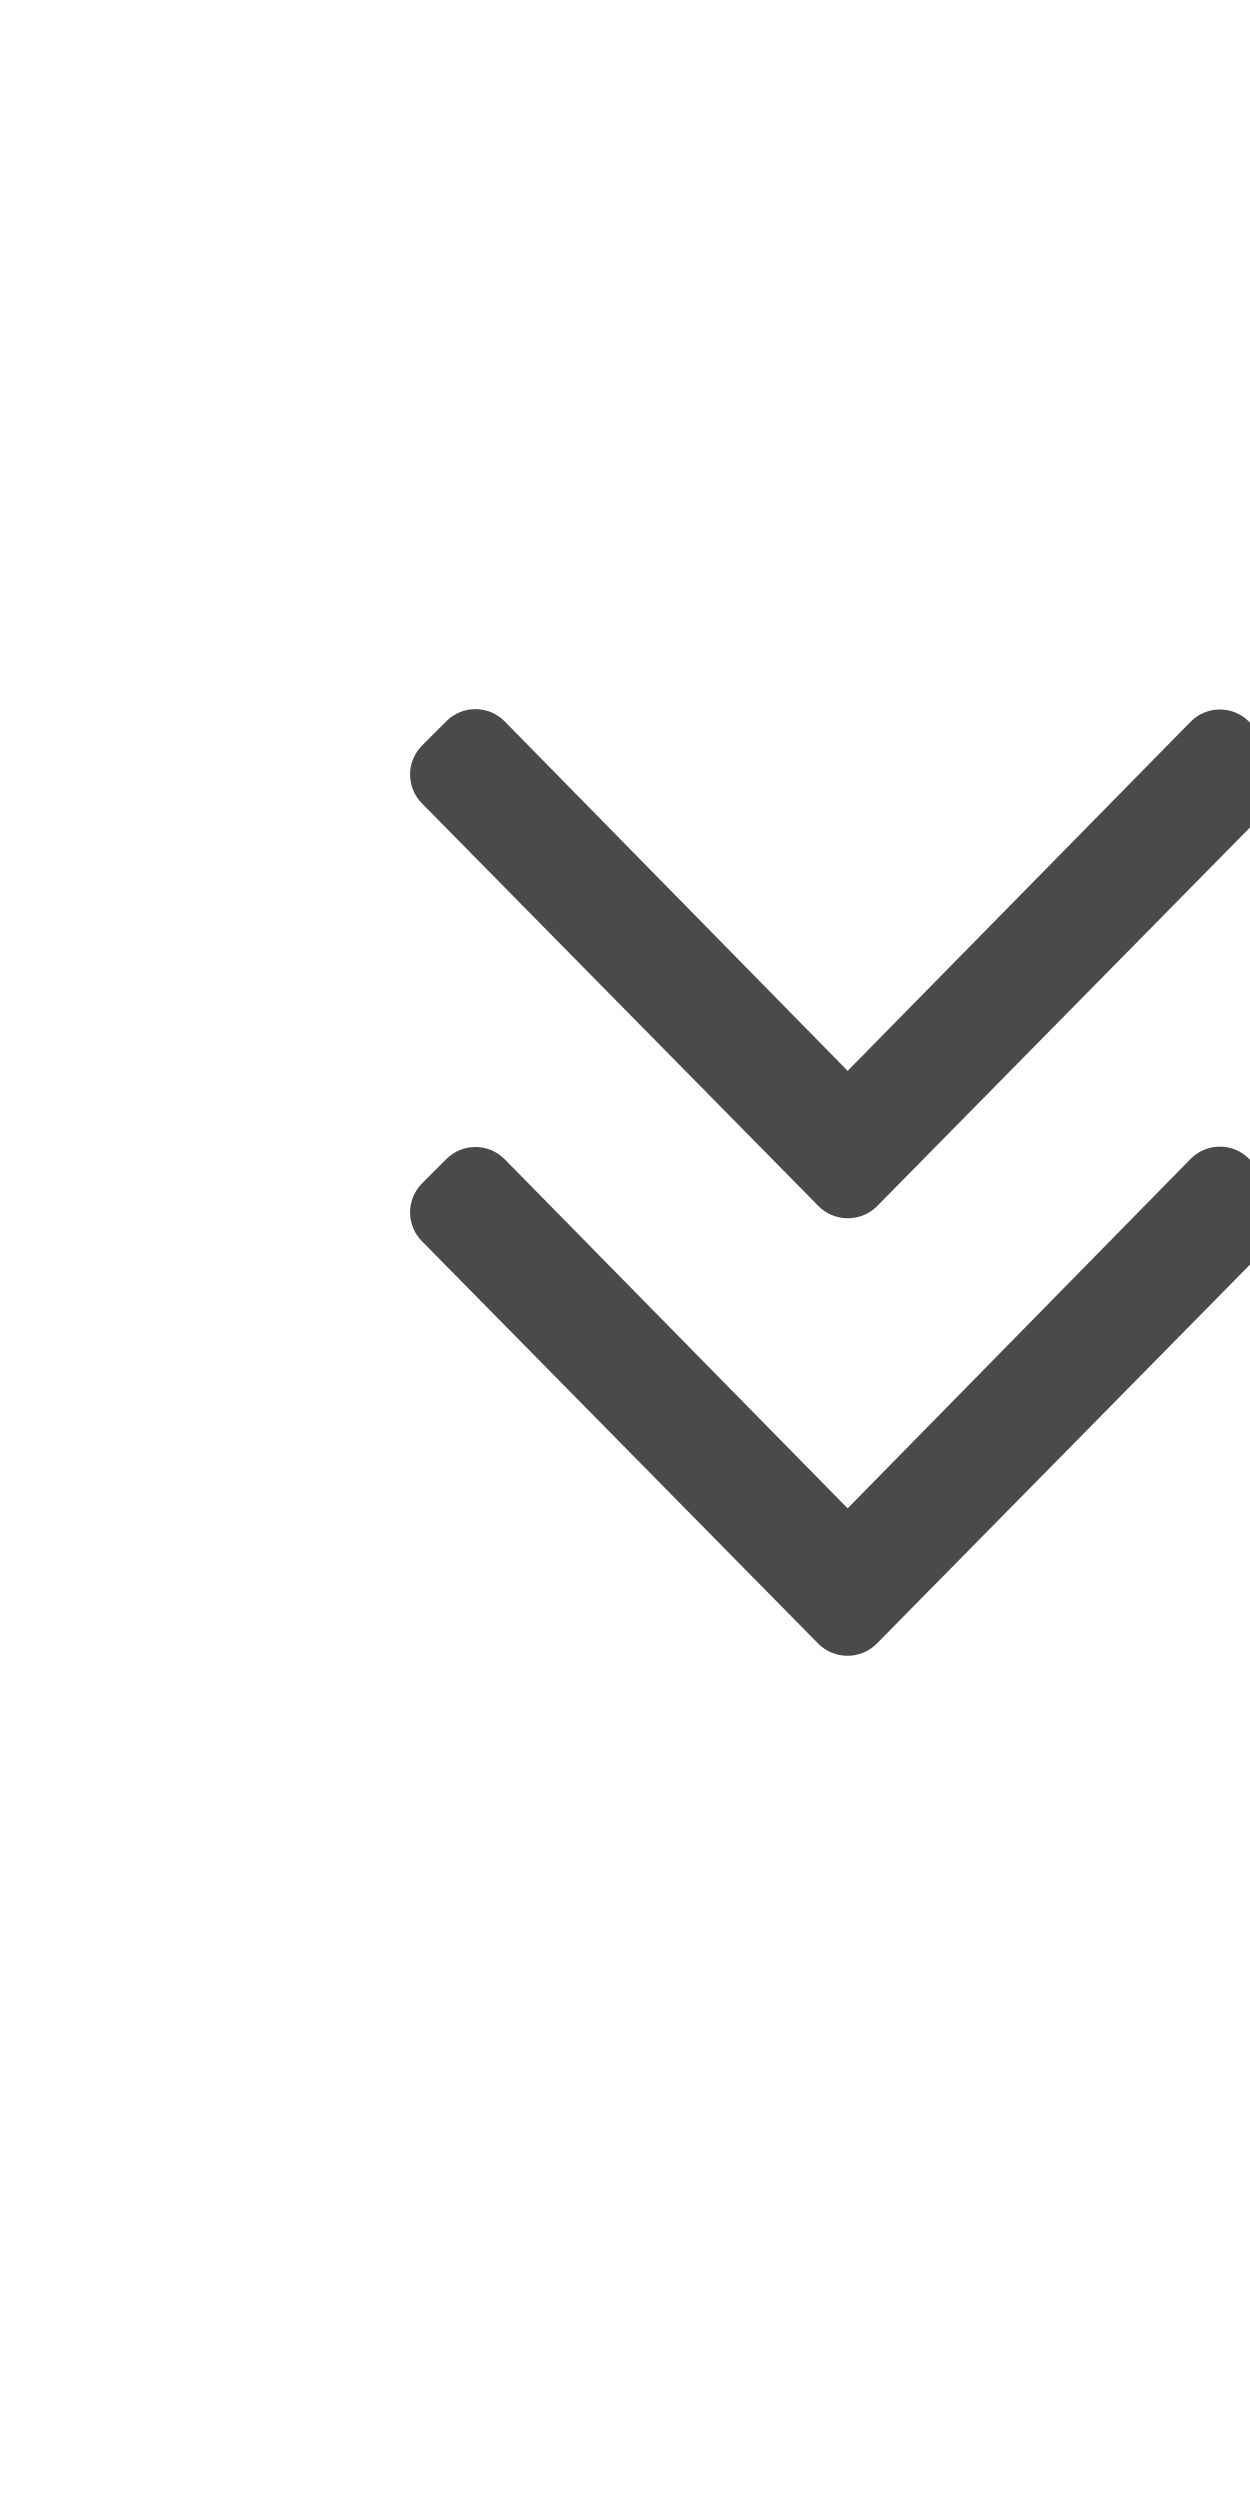
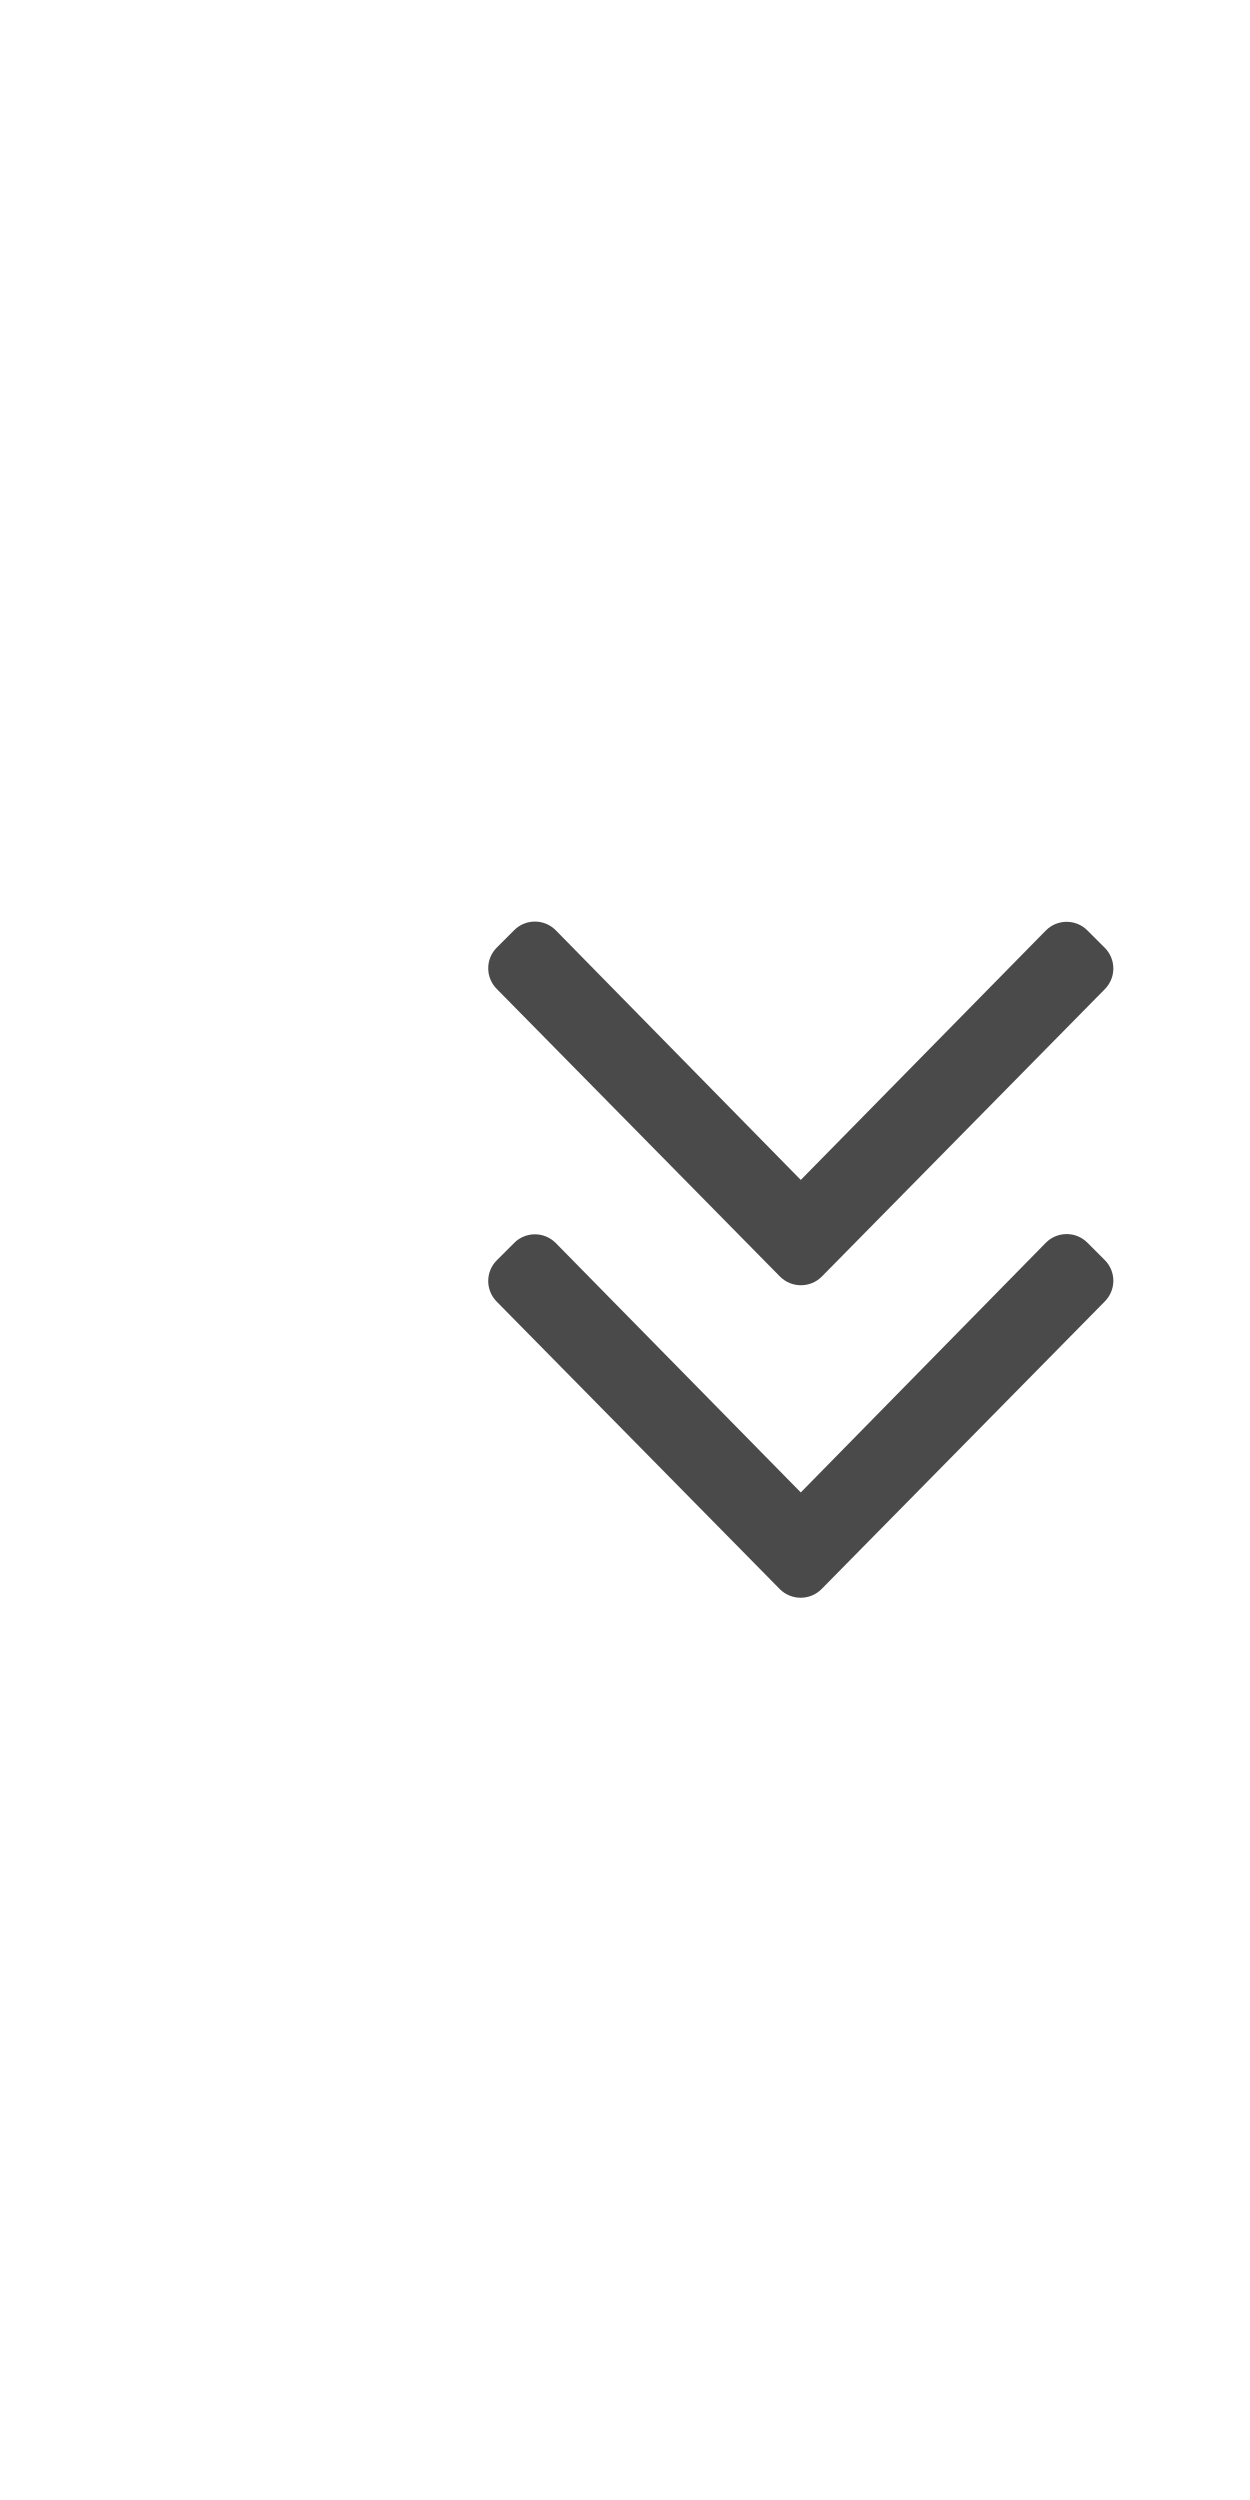
<svg xmlns="http://www.w3.org/2000/svg" aria-hidden="true" focusable="false" data-prefix="fal" data-icon="angle-double-down" role="img" viewBox="0 0 256 512" class="svg-inline--fa fa-angle-double-down fa-w-8 fa-9x">
-   <path fill="#4a4a4a" transform="scale(0.7) translate(120, 90)" d="M119.5 262.9L3.5 145.1c-4.7-4.7-4.7-12.3 0-17l7.1-7.1c4.7-4.7 12.3-4.7 17 0L128 223.3l100.4-102.2c4.7-4.7 12.3-4.7 17 0l7.1 7.1c4.7 4.7 4.7 12.3 0 17L136.5 263c-4.7 4.6-12.3 4.6-17-.1zm17 128l116-117.8c4.7-4.7 4.7-12.3 0-17l-7.1-7.1c-4.7-4.7-12.3-4.7-17 0L128 351.3 27.6 249.1c-4.7-4.7-12.3-4.7-17 0l-7.1 7.1c-4.7 4.7-4.7 12.3 0 17l116 117.8c4.7 4.6 12.3 4.6 17-.1z" class="" />
+   <path fill="#4a4a4a" transform="scale(0.5) translate(200, 260)" d="M119.5 262.9L3.5 145.1c-4.7-4.7-4.7-12.3 0-17l7.1-7.1c4.7-4.7 12.3-4.7 17 0L128 223.3l100.4-102.2c4.7-4.7 12.3-4.7 17 0l7.1 7.1c4.7 4.7 4.7 12.3 0 17L136.5 263c-4.7 4.6-12.3 4.6-17-.1zm17 128l116-117.8c4.7-4.7 4.7-12.3 0-17l-7.1-7.1c-4.7-4.7-12.3-4.7-17 0L128 351.3 27.6 249.1c-4.7-4.7-12.3-4.7-17 0l-7.1 7.1c-4.7 4.7-4.7 12.3 0 17l116 117.8c4.7 4.6 12.3 4.6 17-.1z" class="" />
</svg>
